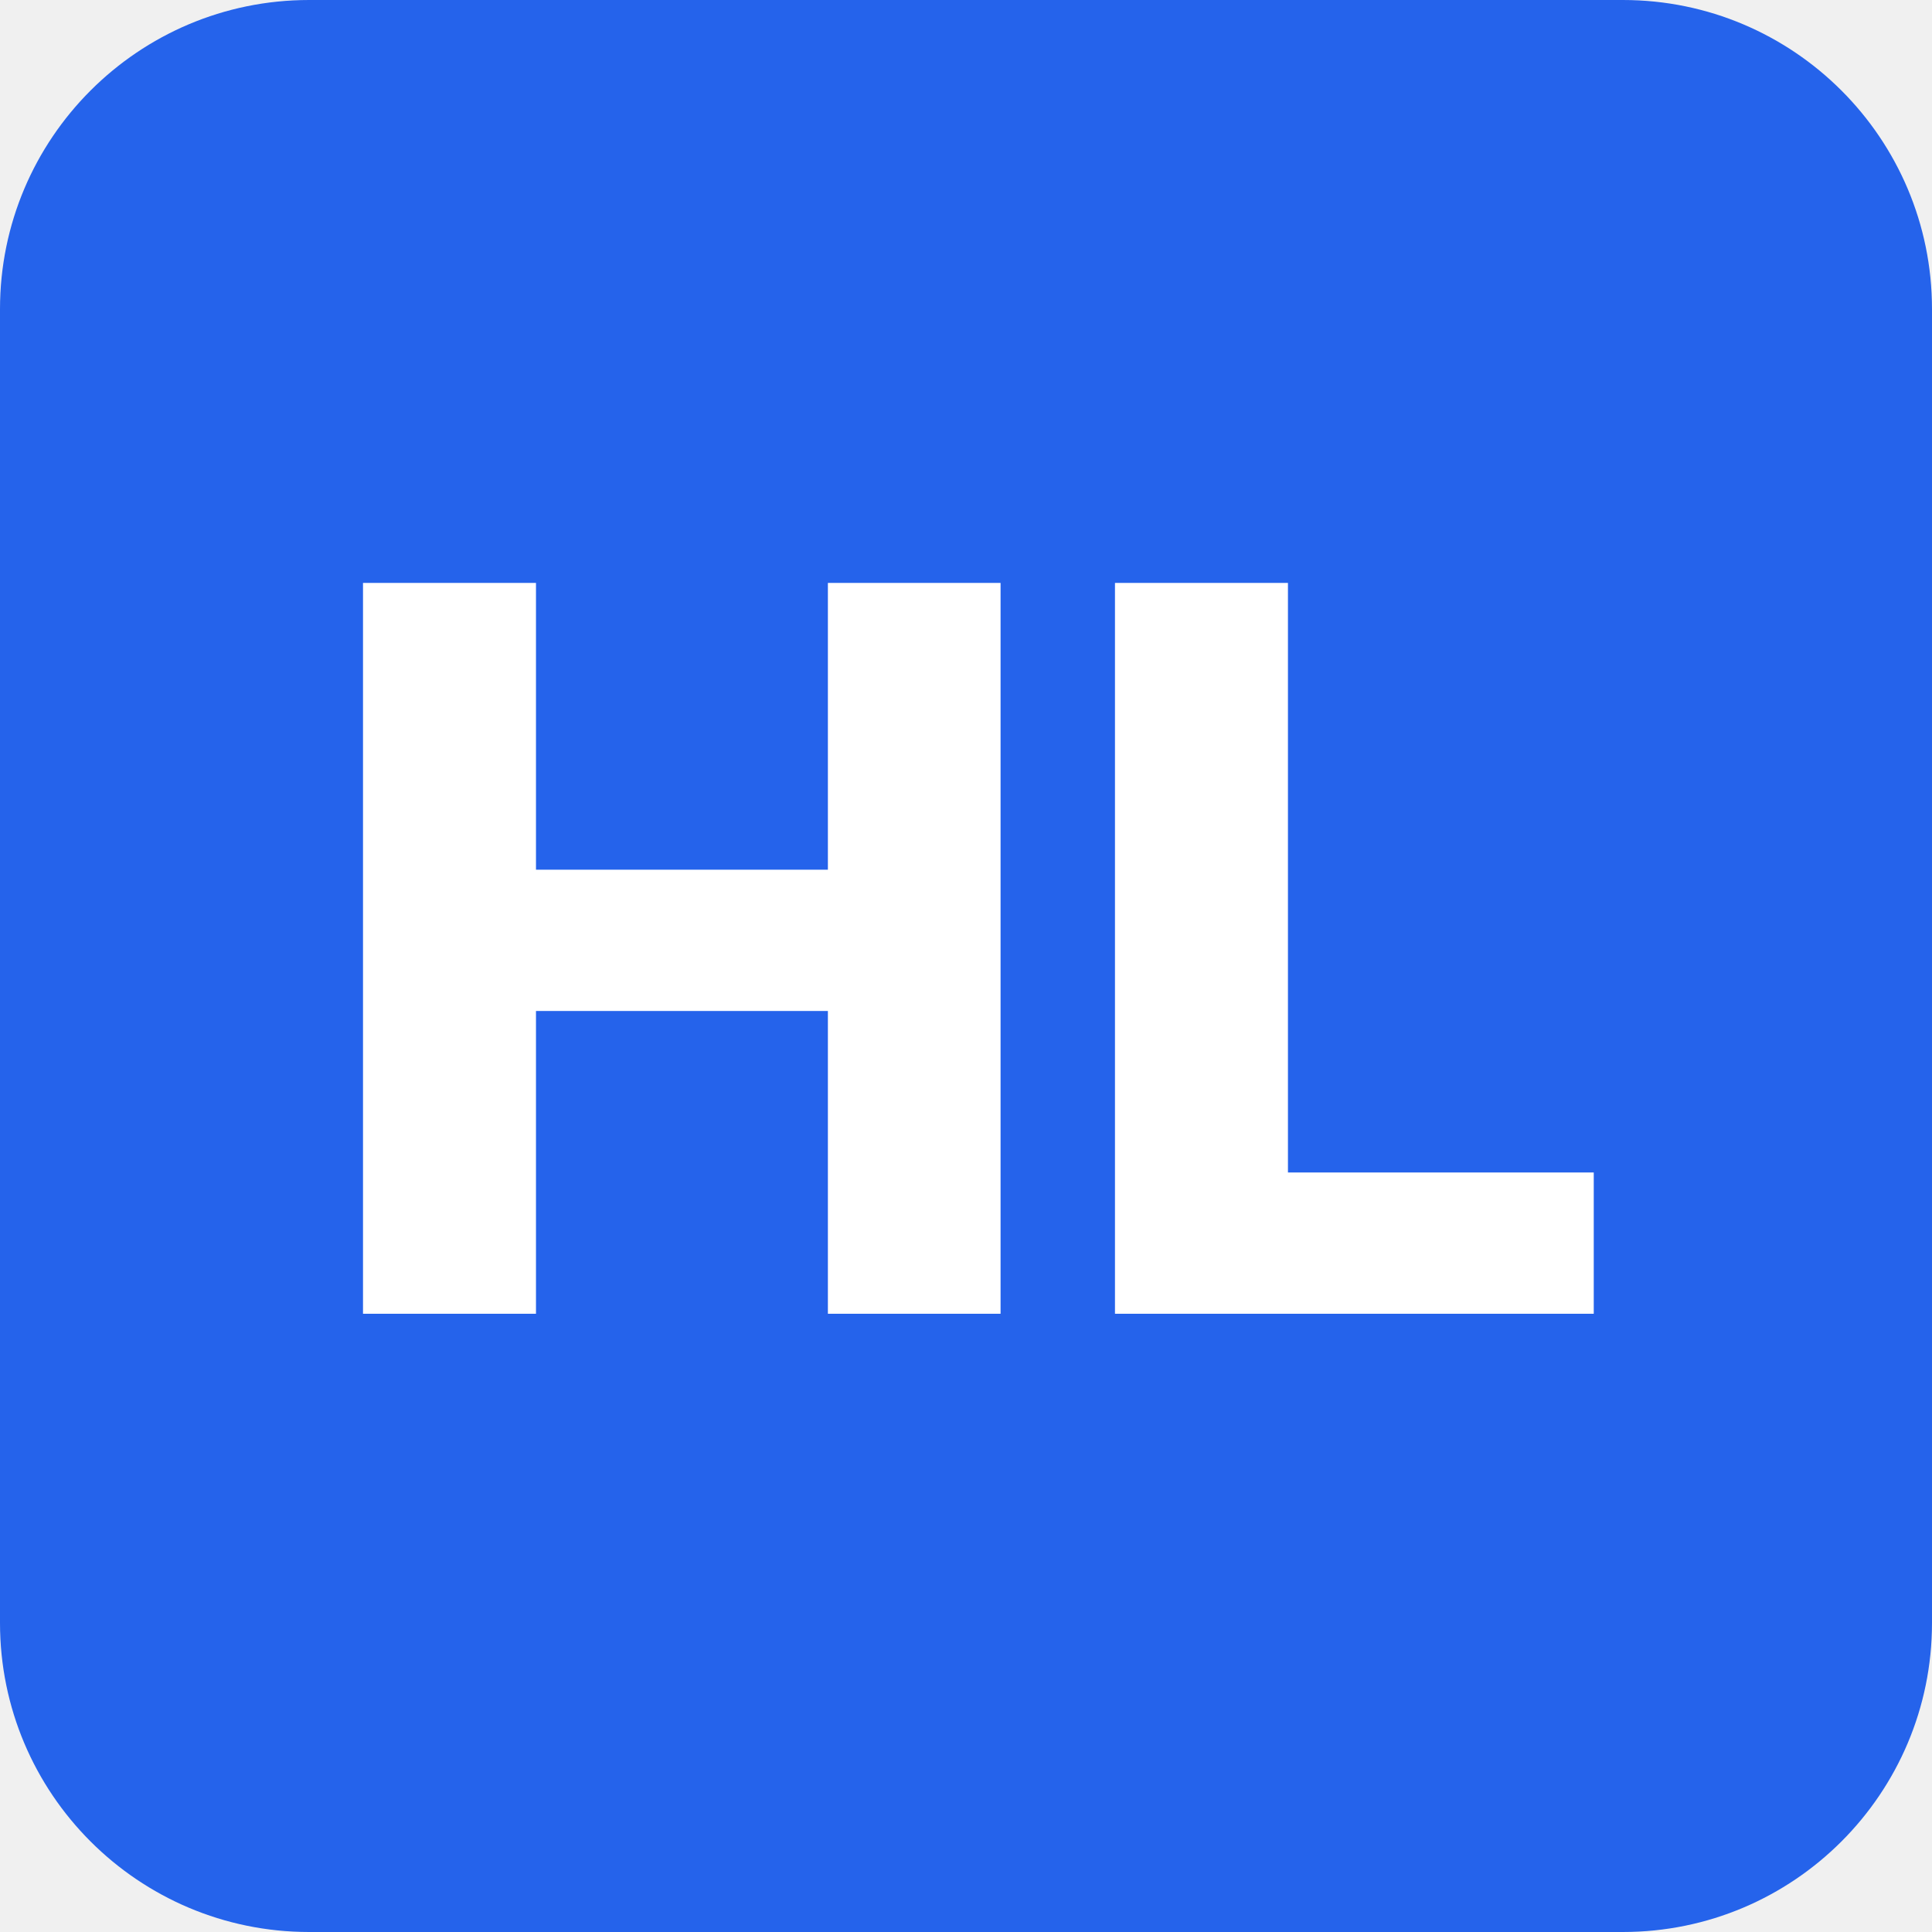
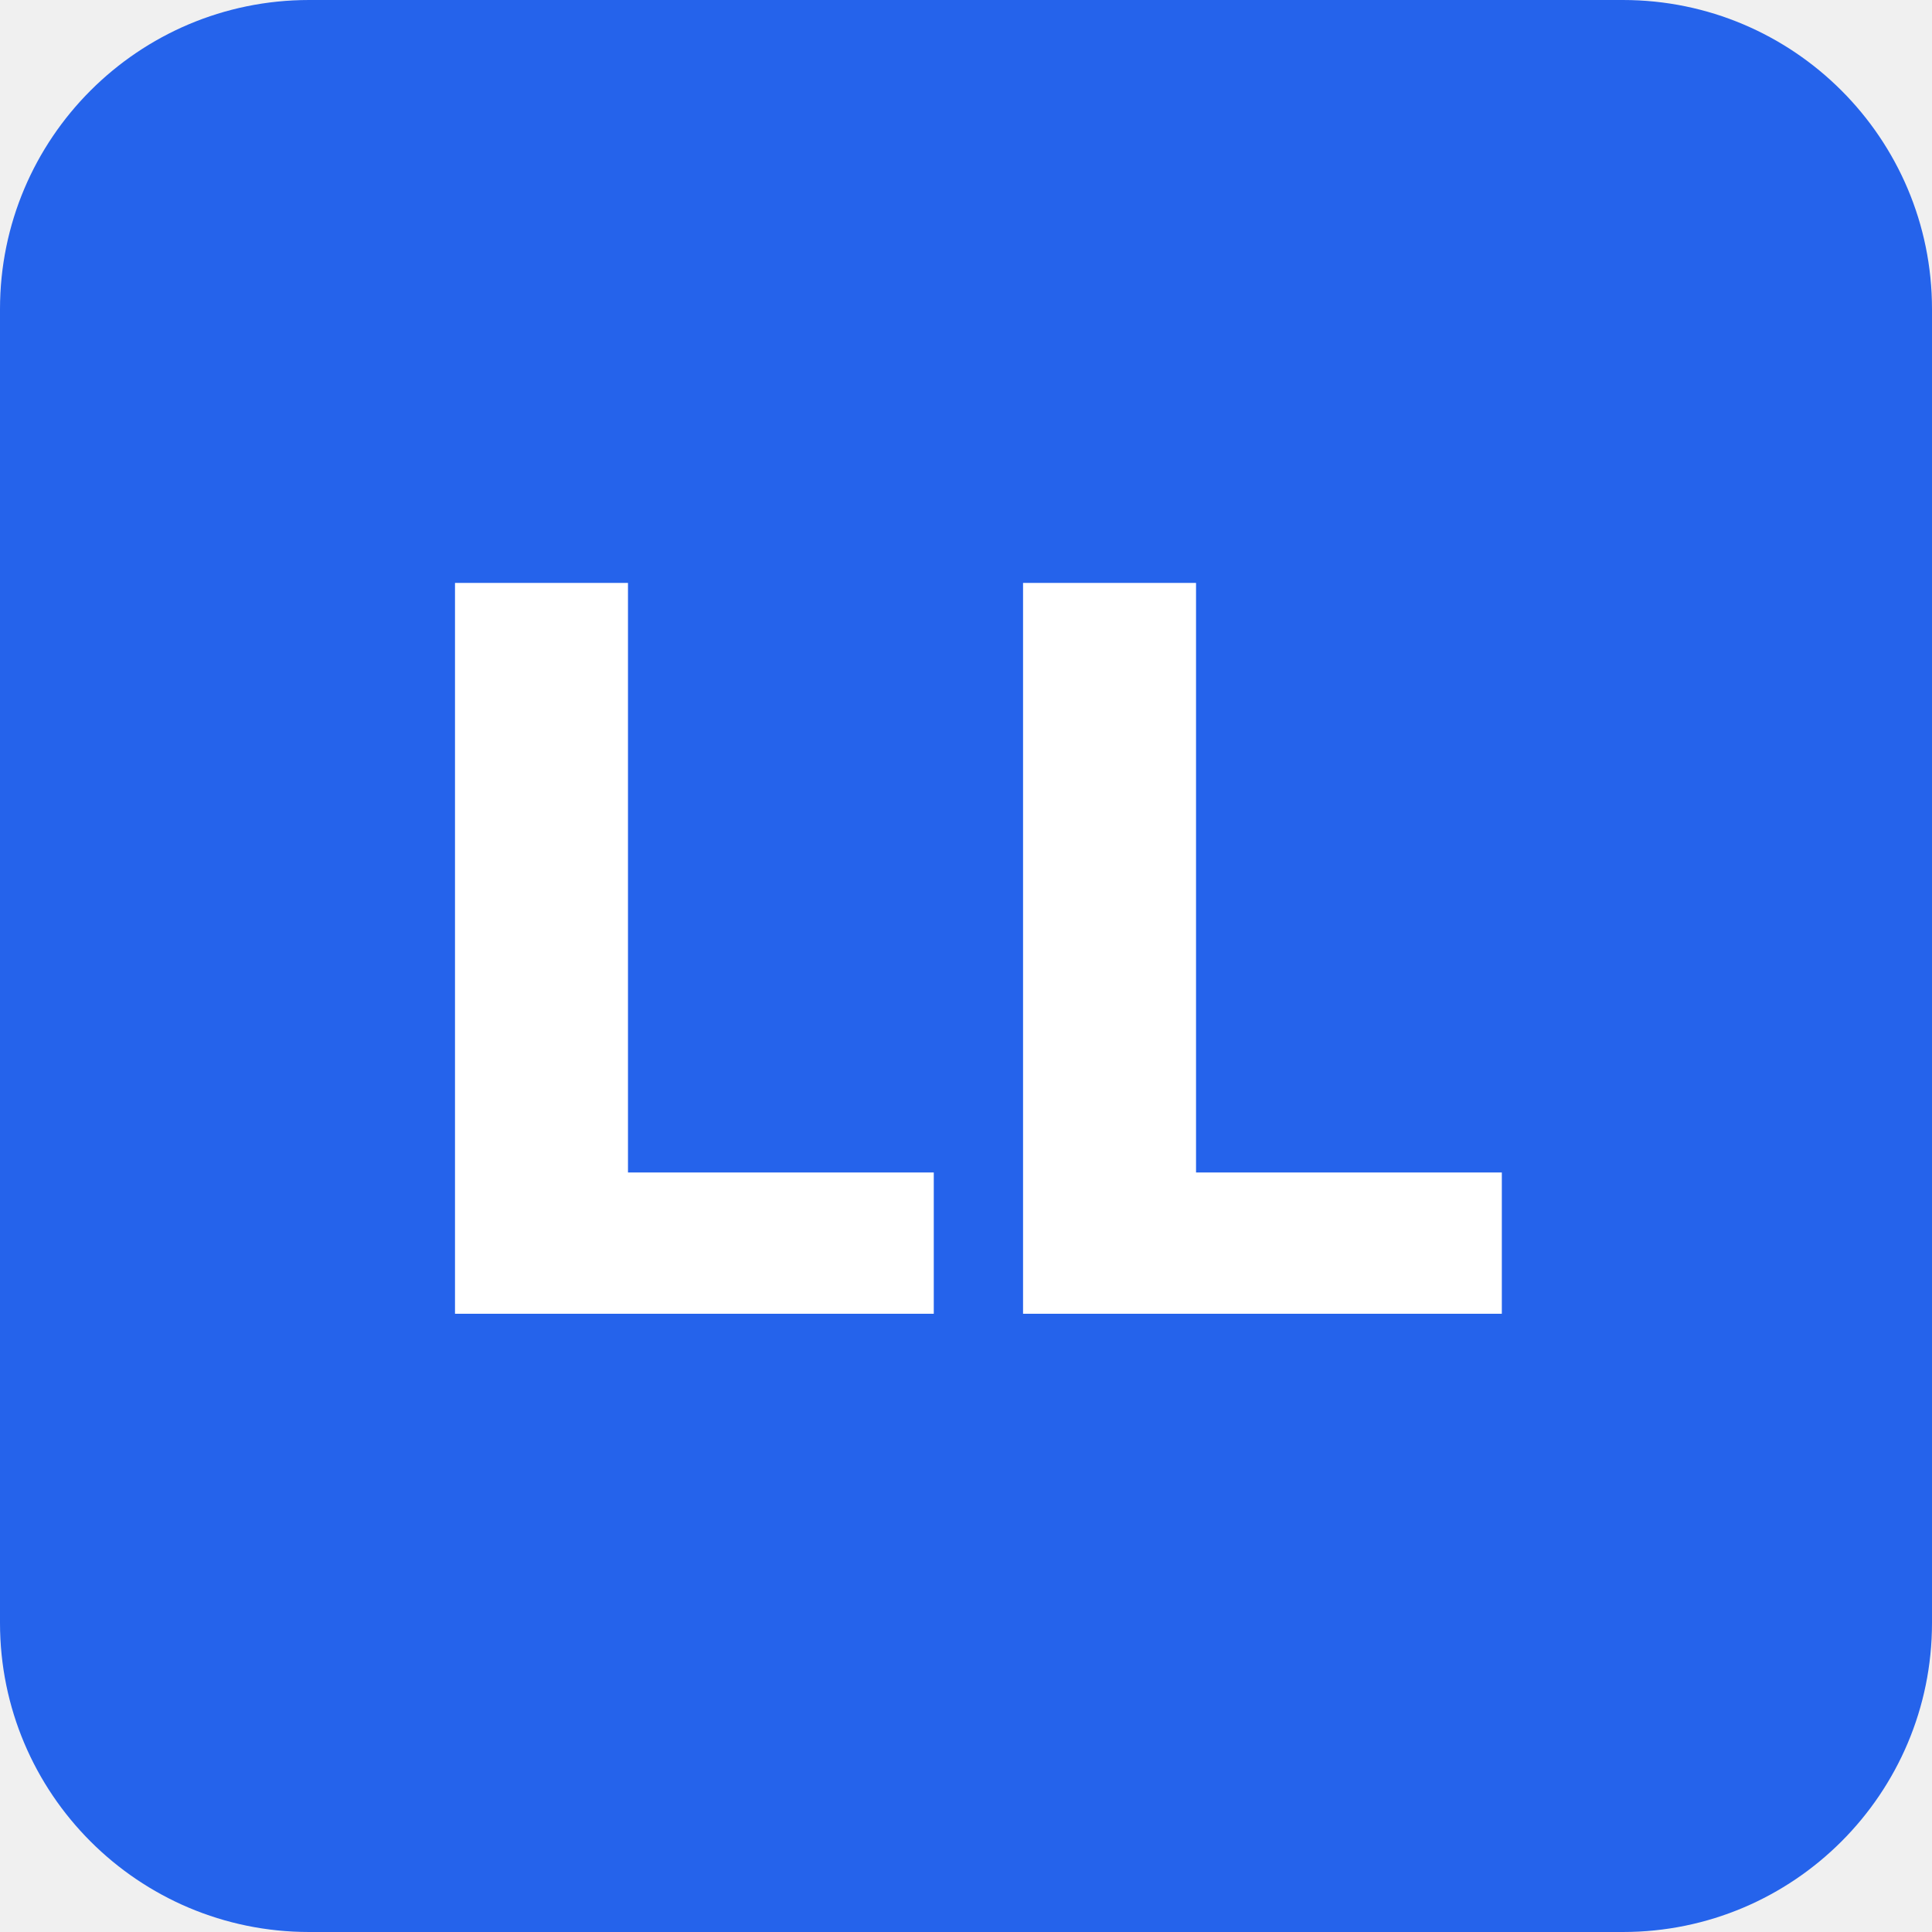
<svg xmlns="http://www.w3.org/2000/svg" viewBox="0 0 100 100">
  <rect width="100" height="100" rx="16" fill="#2563eb" />
-   <text x="50" y="68" font-family="Inter, system-ui, sans-serif" font-size="52" font-weight="800" fill="white" text-anchor="middle">HL</text>
+   <text x="50" y="68" font-family="Inter, system-ui, sans-serif" font-size="52" font-weight="800" fill="white" text-anchor="middle">LL</text>
</svg>
